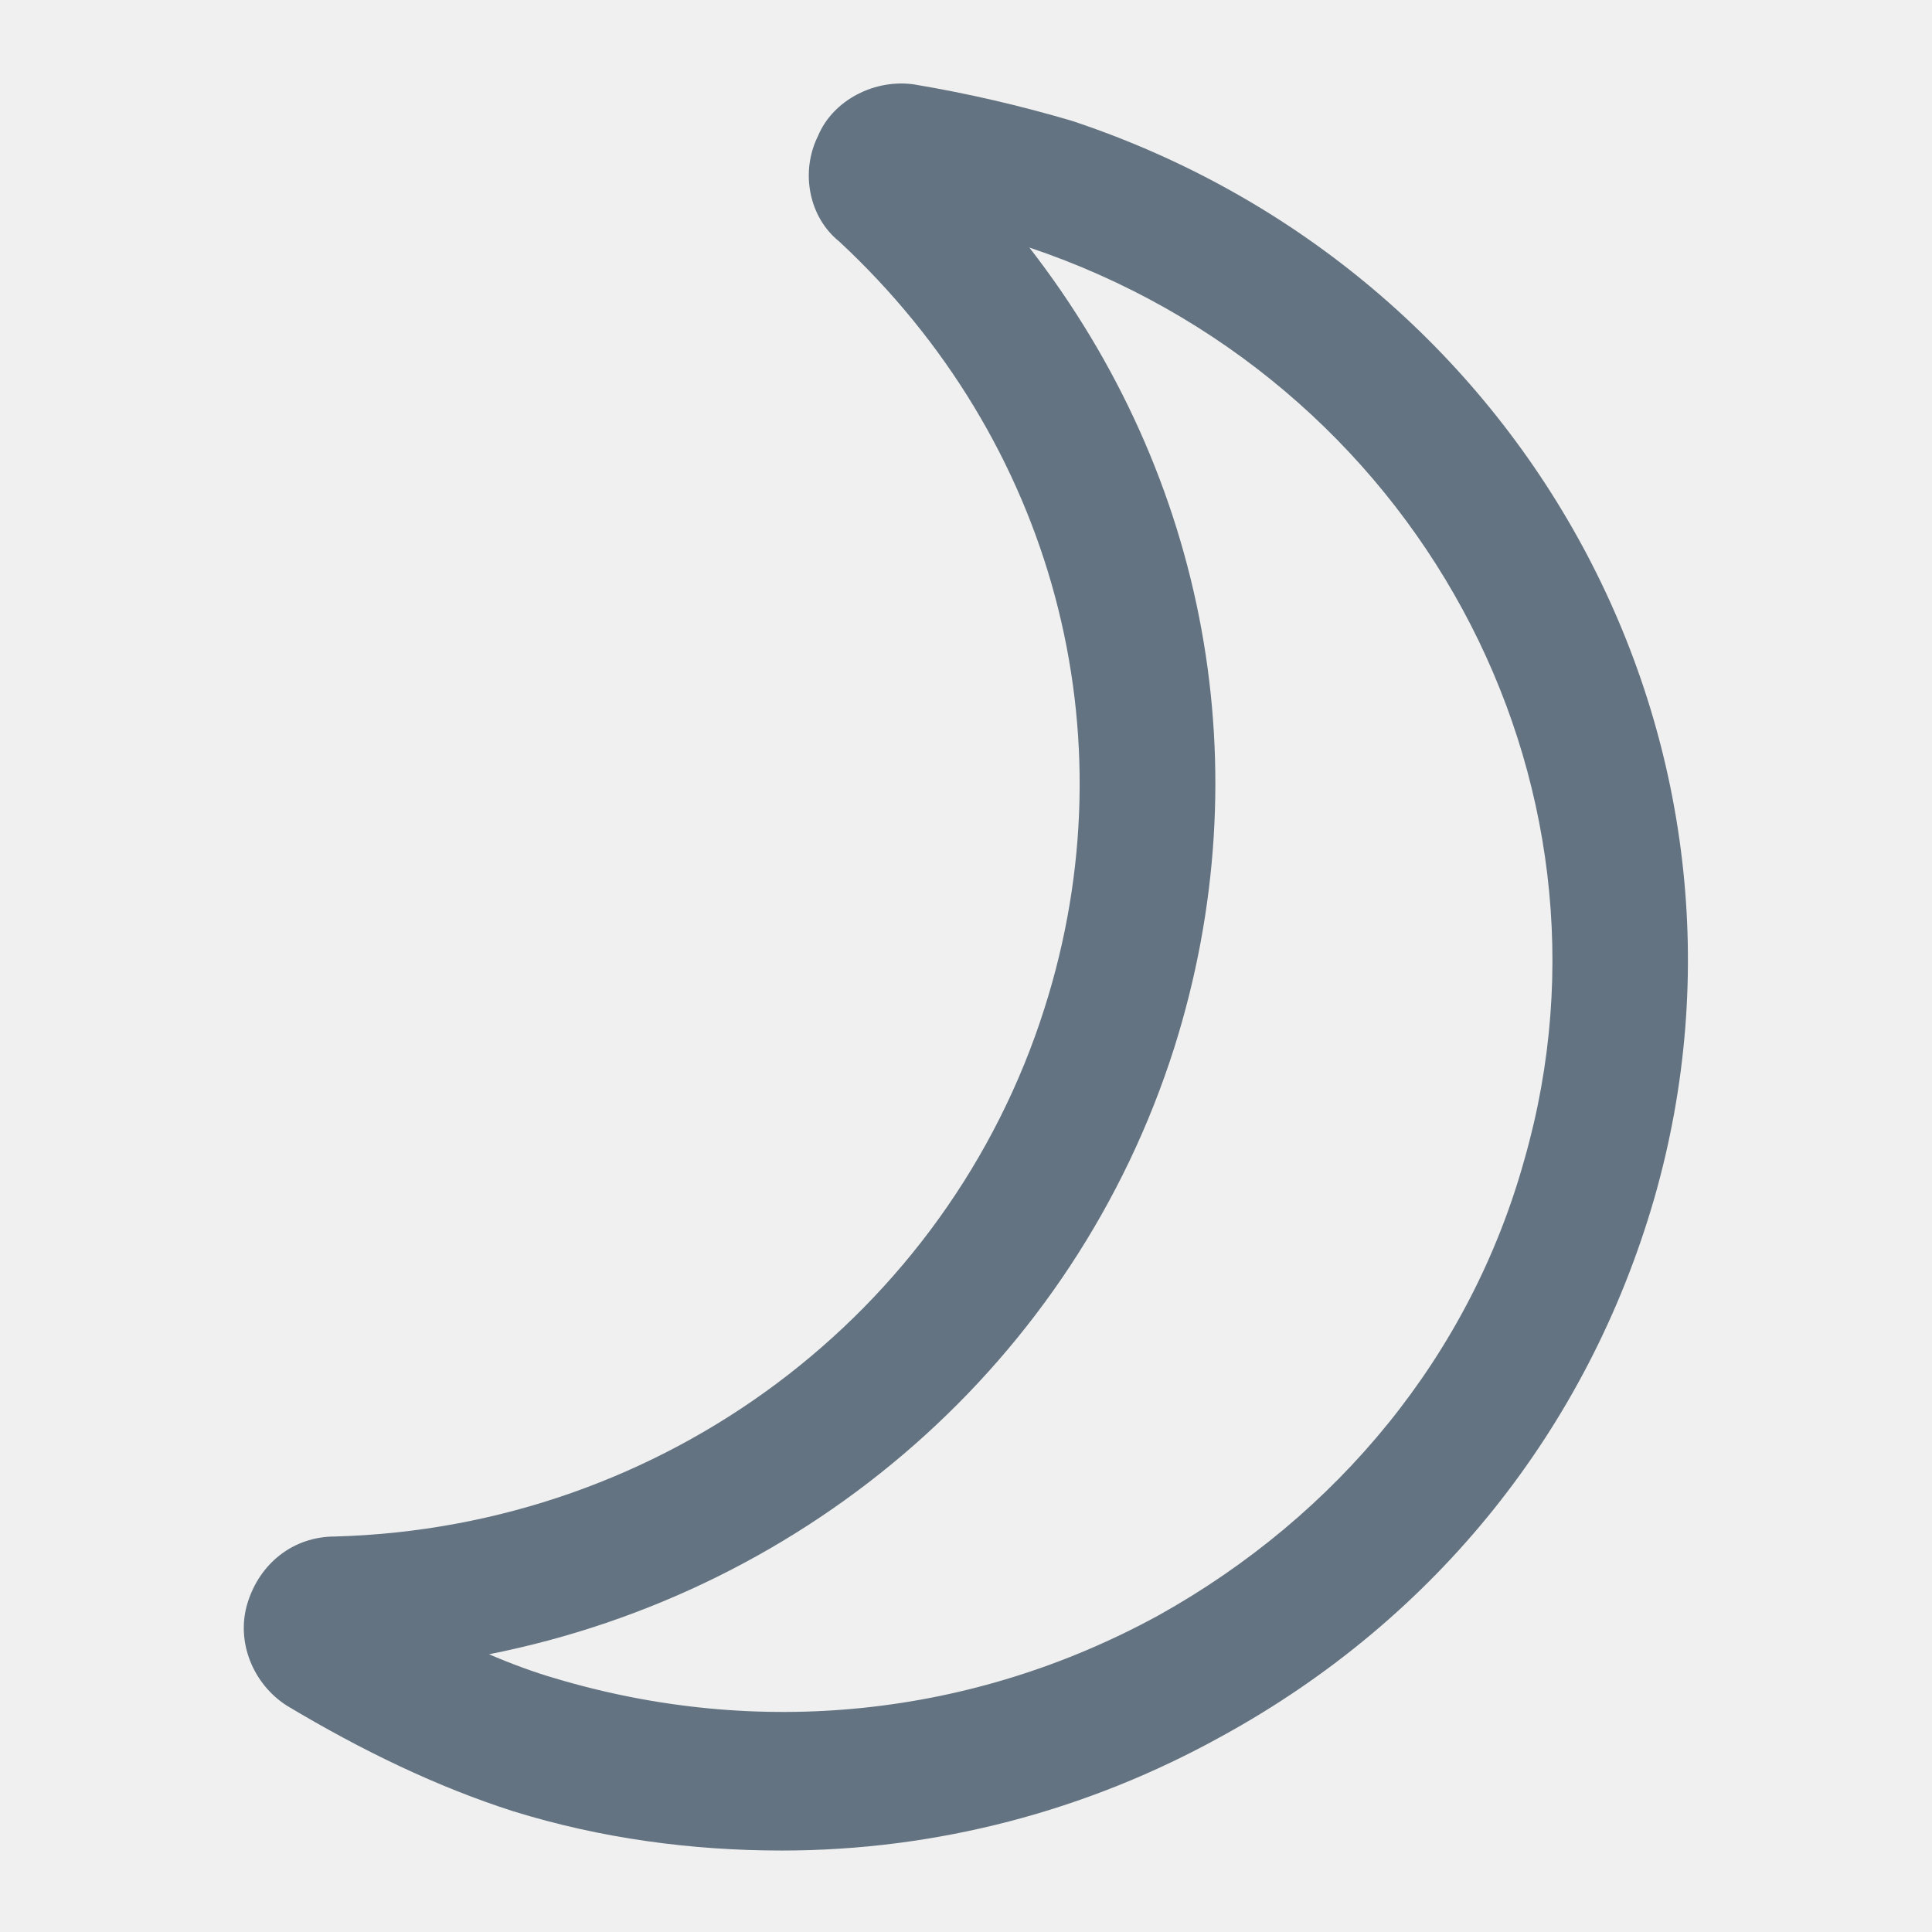
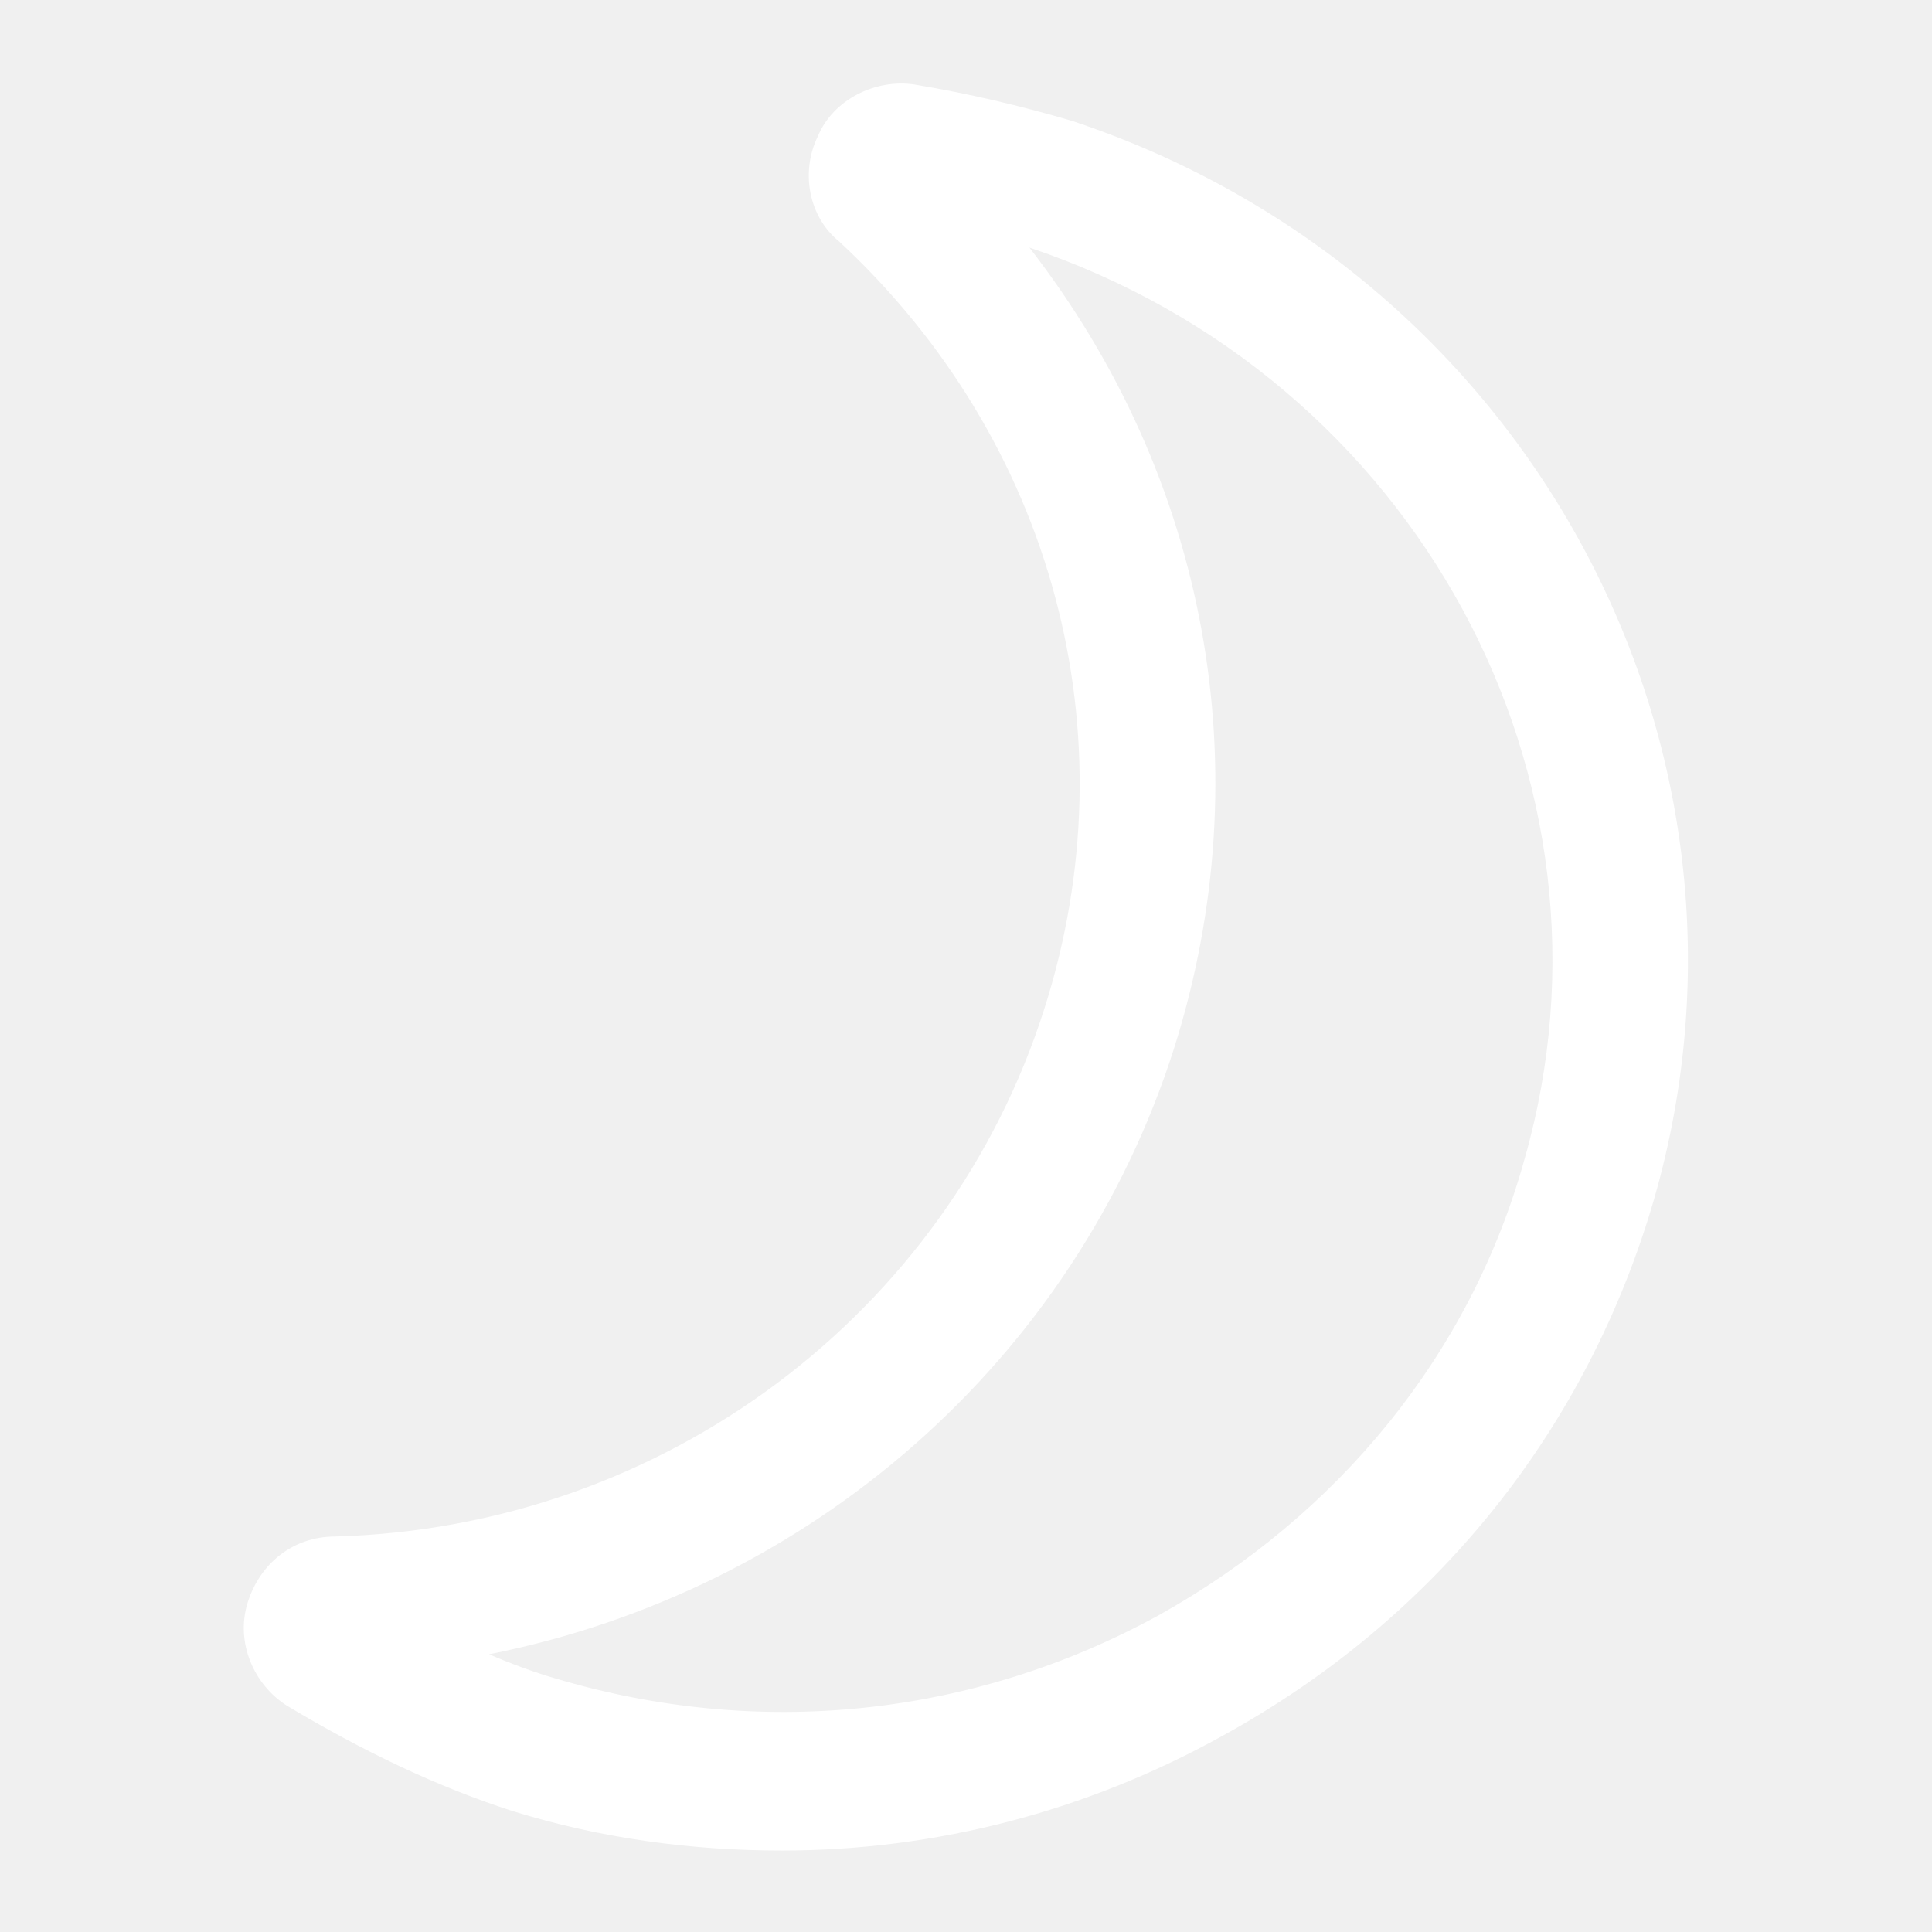
<svg xmlns="http://www.w3.org/2000/svg" class="fill-current" width="24" height="24" viewBox="0 0 24 24" fill="none">
-   <path d="M13.312 1.5C12.675 1.313 12.037 1.163 11.363 1.05C10.875 0.975 10.35 1.238 10.162 1.688C9.938 2.138 10.05 2.7 10.425 3C13.088 5.475 14.062 9.113 12.975 12.525C11.775 16.312 8.25 18.975 4.163 19.087C3.638 19.087 3.225 19.425 3.075 19.913C2.925 20.4 3.15 20.925 3.563 21.188C4.5 21.75 5.438 22.2 6.375 22.5C7.463 22.837 8.588 22.988 9.713 22.988C11.625 22.988 13.5 22.5 15.188 21.562C17.85 20.1 19.725 17.738 20.55 14.887C22.163 9.263 18.975 3.375 13.312 1.5ZM18.938 14.4C18.262 16.837 16.613 18.825 14.4 20.062C12.075 21.337 9.413 21.6 6.9 20.85C6.638 20.775 6.338 20.663 6.075 20.55C10.05 19.762 13.35 16.913 14.588 13.012C15.675 9.563 15 5.925 12.787 3.075C17.587 4.688 20.288 9.675 18.938 14.4Z" fill="#637381" />
+   <path d="M13.312 1.5C12.675 1.313 12.037 1.163 11.363 1.05C10.875 0.975 10.35 1.238 10.162 1.688C9.938 2.138 10.05 2.7 10.425 3C13.088 5.475 14.062 9.113 12.975 12.525C11.775 16.312 8.25 18.975 4.163 19.087C3.638 19.087 3.225 19.425 3.075 19.913C2.925 20.4 3.15 20.925 3.563 21.188C4.5 21.75 5.438 22.2 6.375 22.5C7.463 22.837 8.588 22.988 9.713 22.988C11.625 22.988 13.5 22.5 15.188 21.562C17.85 20.1 19.725 17.738 20.55 14.887C22.163 9.263 18.975 3.375 13.312 1.5ZM18.938 14.4C18.262 16.837 16.613 18.825 14.4 20.062C12.075 21.337 9.413 21.6 6.9 20.85C6.638 20.775 6.338 20.663 6.075 20.55C10.05 19.762 13.35 16.913 14.588 13.012C15.675 9.563 15 5.925 12.787 3.075C17.587 4.688 20.288 9.675 18.938 14.4Z" fill="#ffffff" />
</svg>
